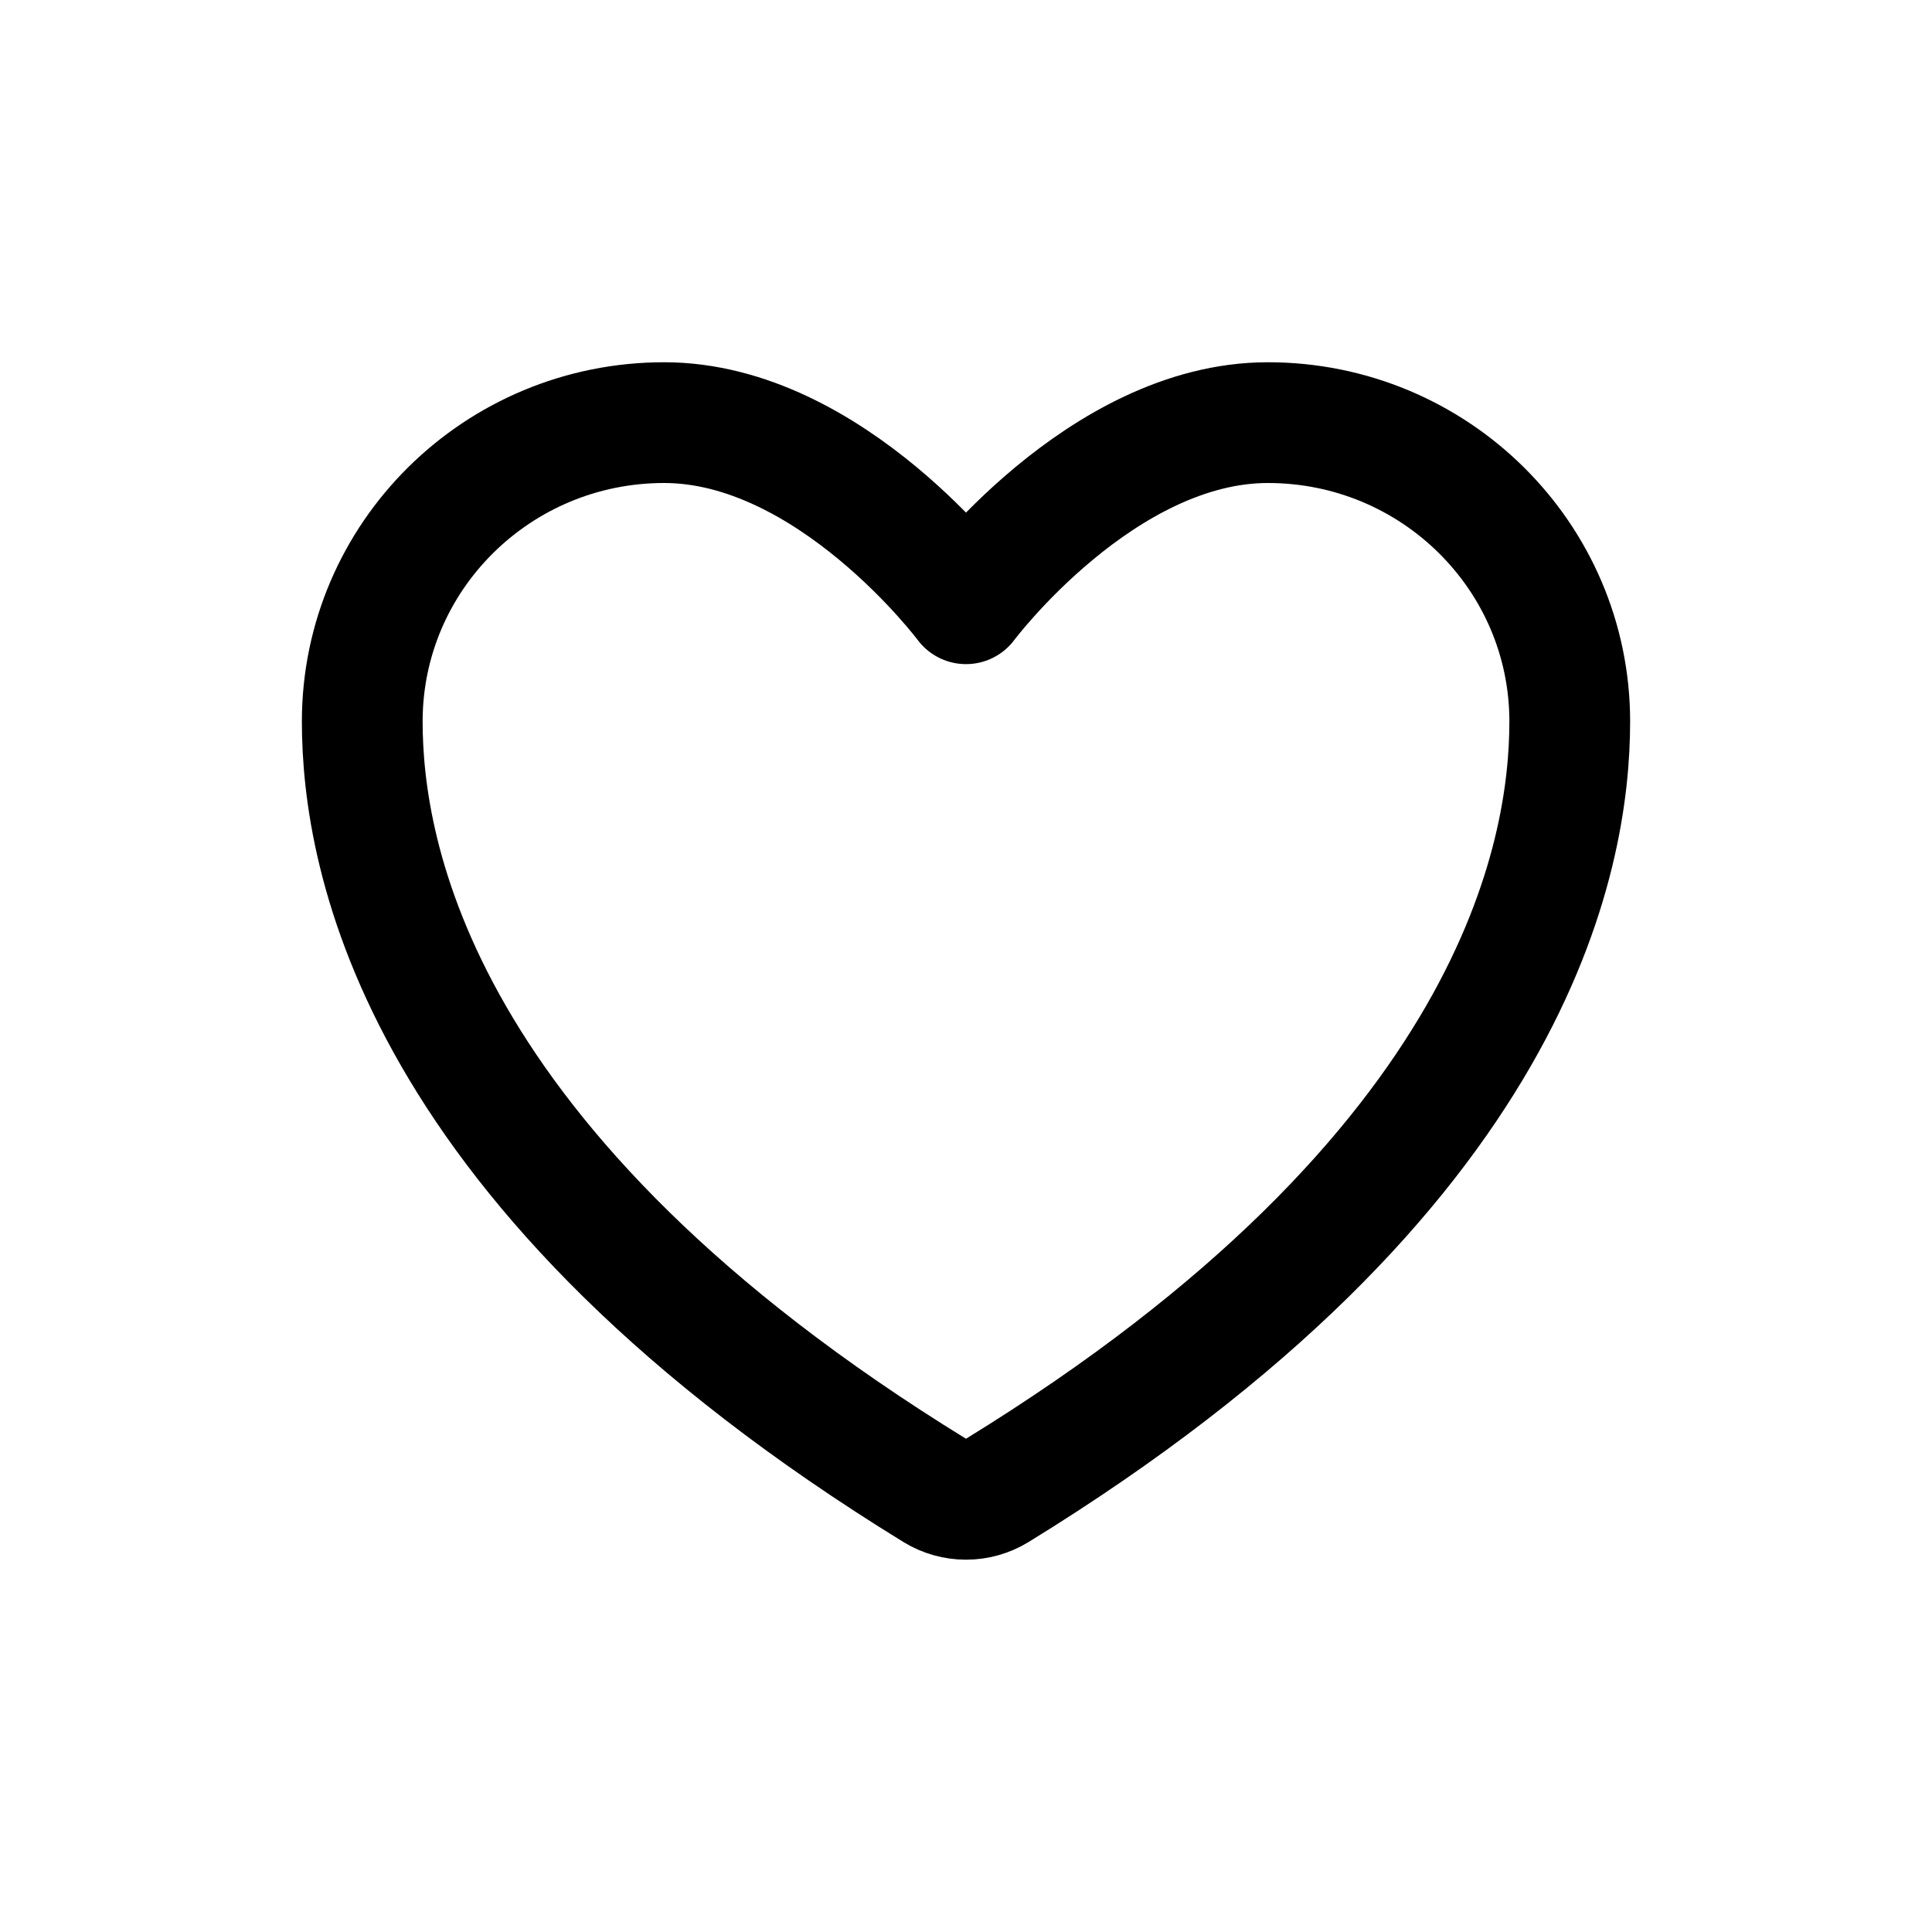
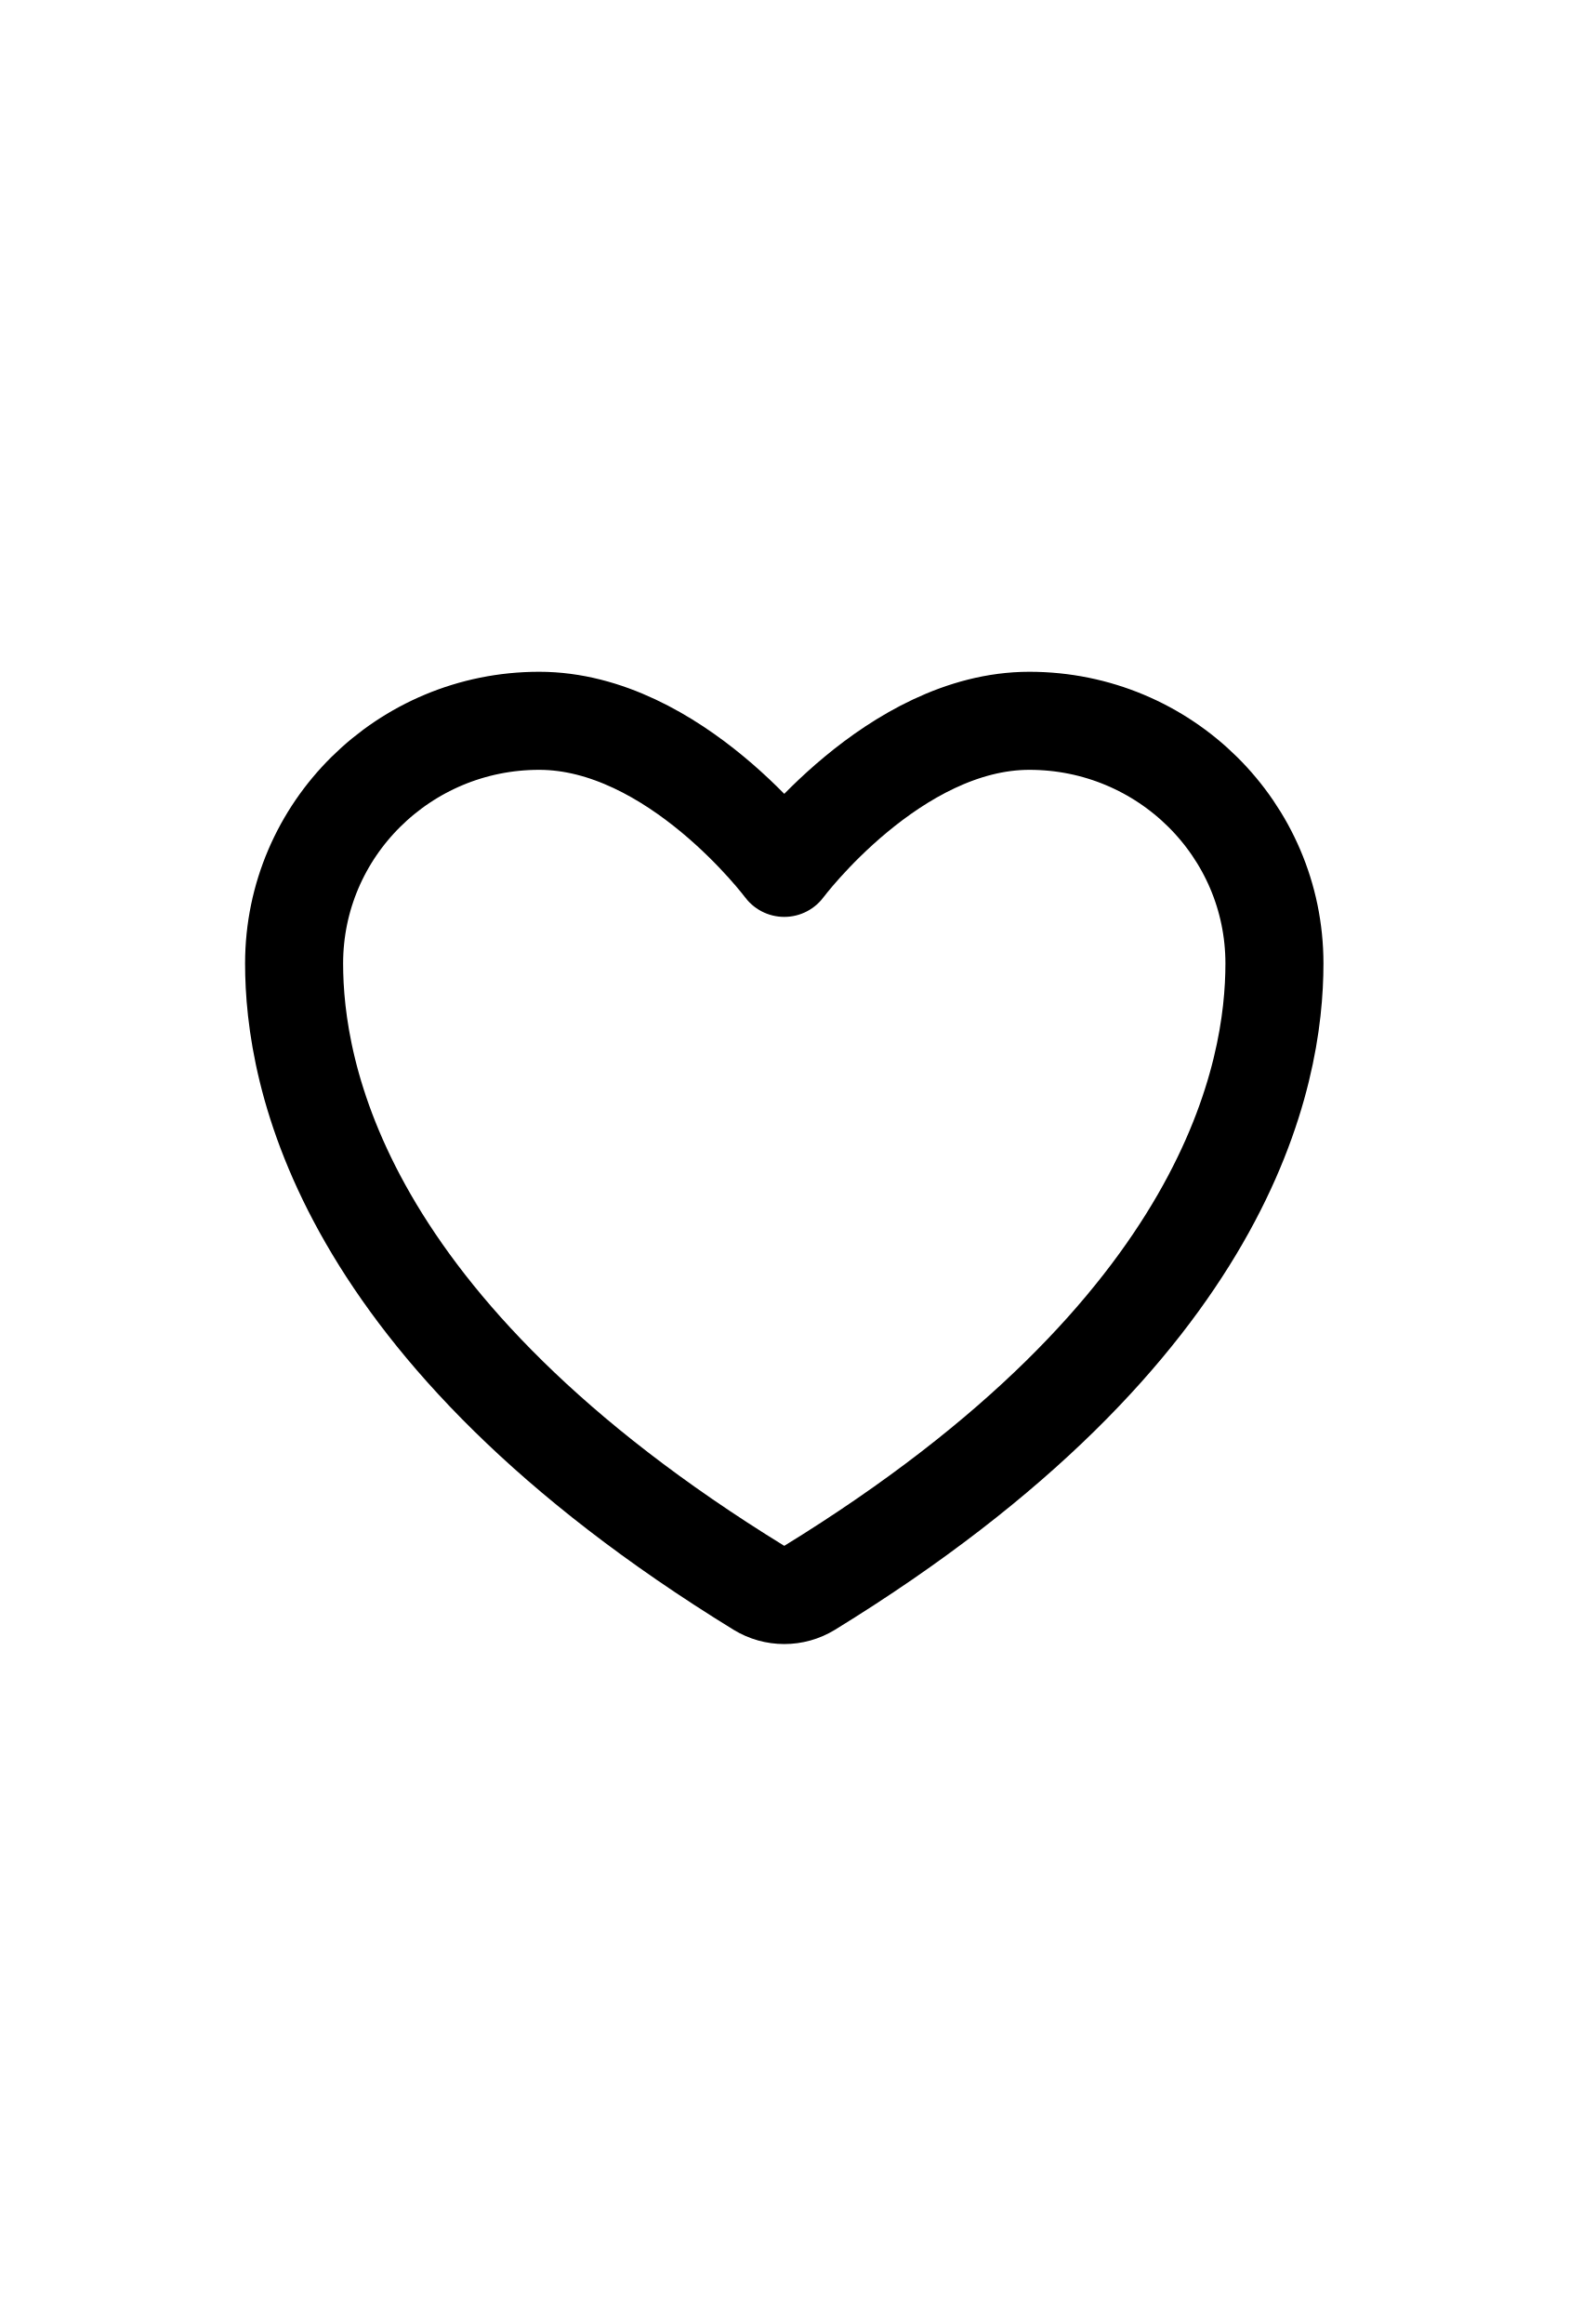
- <svg xmlns="http://www.w3.org/2000/svg" width="24" height="24" viewBox="0 0 24 24" fill="none">
+ <svg xmlns="http://www.w3.org/2000/svg" width="27" height="40" viewBox="0 0 24 24" fill="none">
  <path d="M8.25 5.25C6.179 5.25 4.5 6.912 4.5 8.963C4.5 10.618 5.156 14.546 11.616 18.517C11.732 18.588 11.865 18.625 12 18.625C12.135 18.625 12.268 18.588 12.384 18.517C18.844 14.546 19.5 10.618 19.5 8.963C19.5 6.912 17.821 5.25 15.75 5.25C13.679 5.25 12 7.5 12 7.5C12 7.5 10.321 5.25 8.25 5.25Z" stroke="black" stroke-width="1.5" stroke-linecap="round" stroke-linejoin="round" />
</svg>
